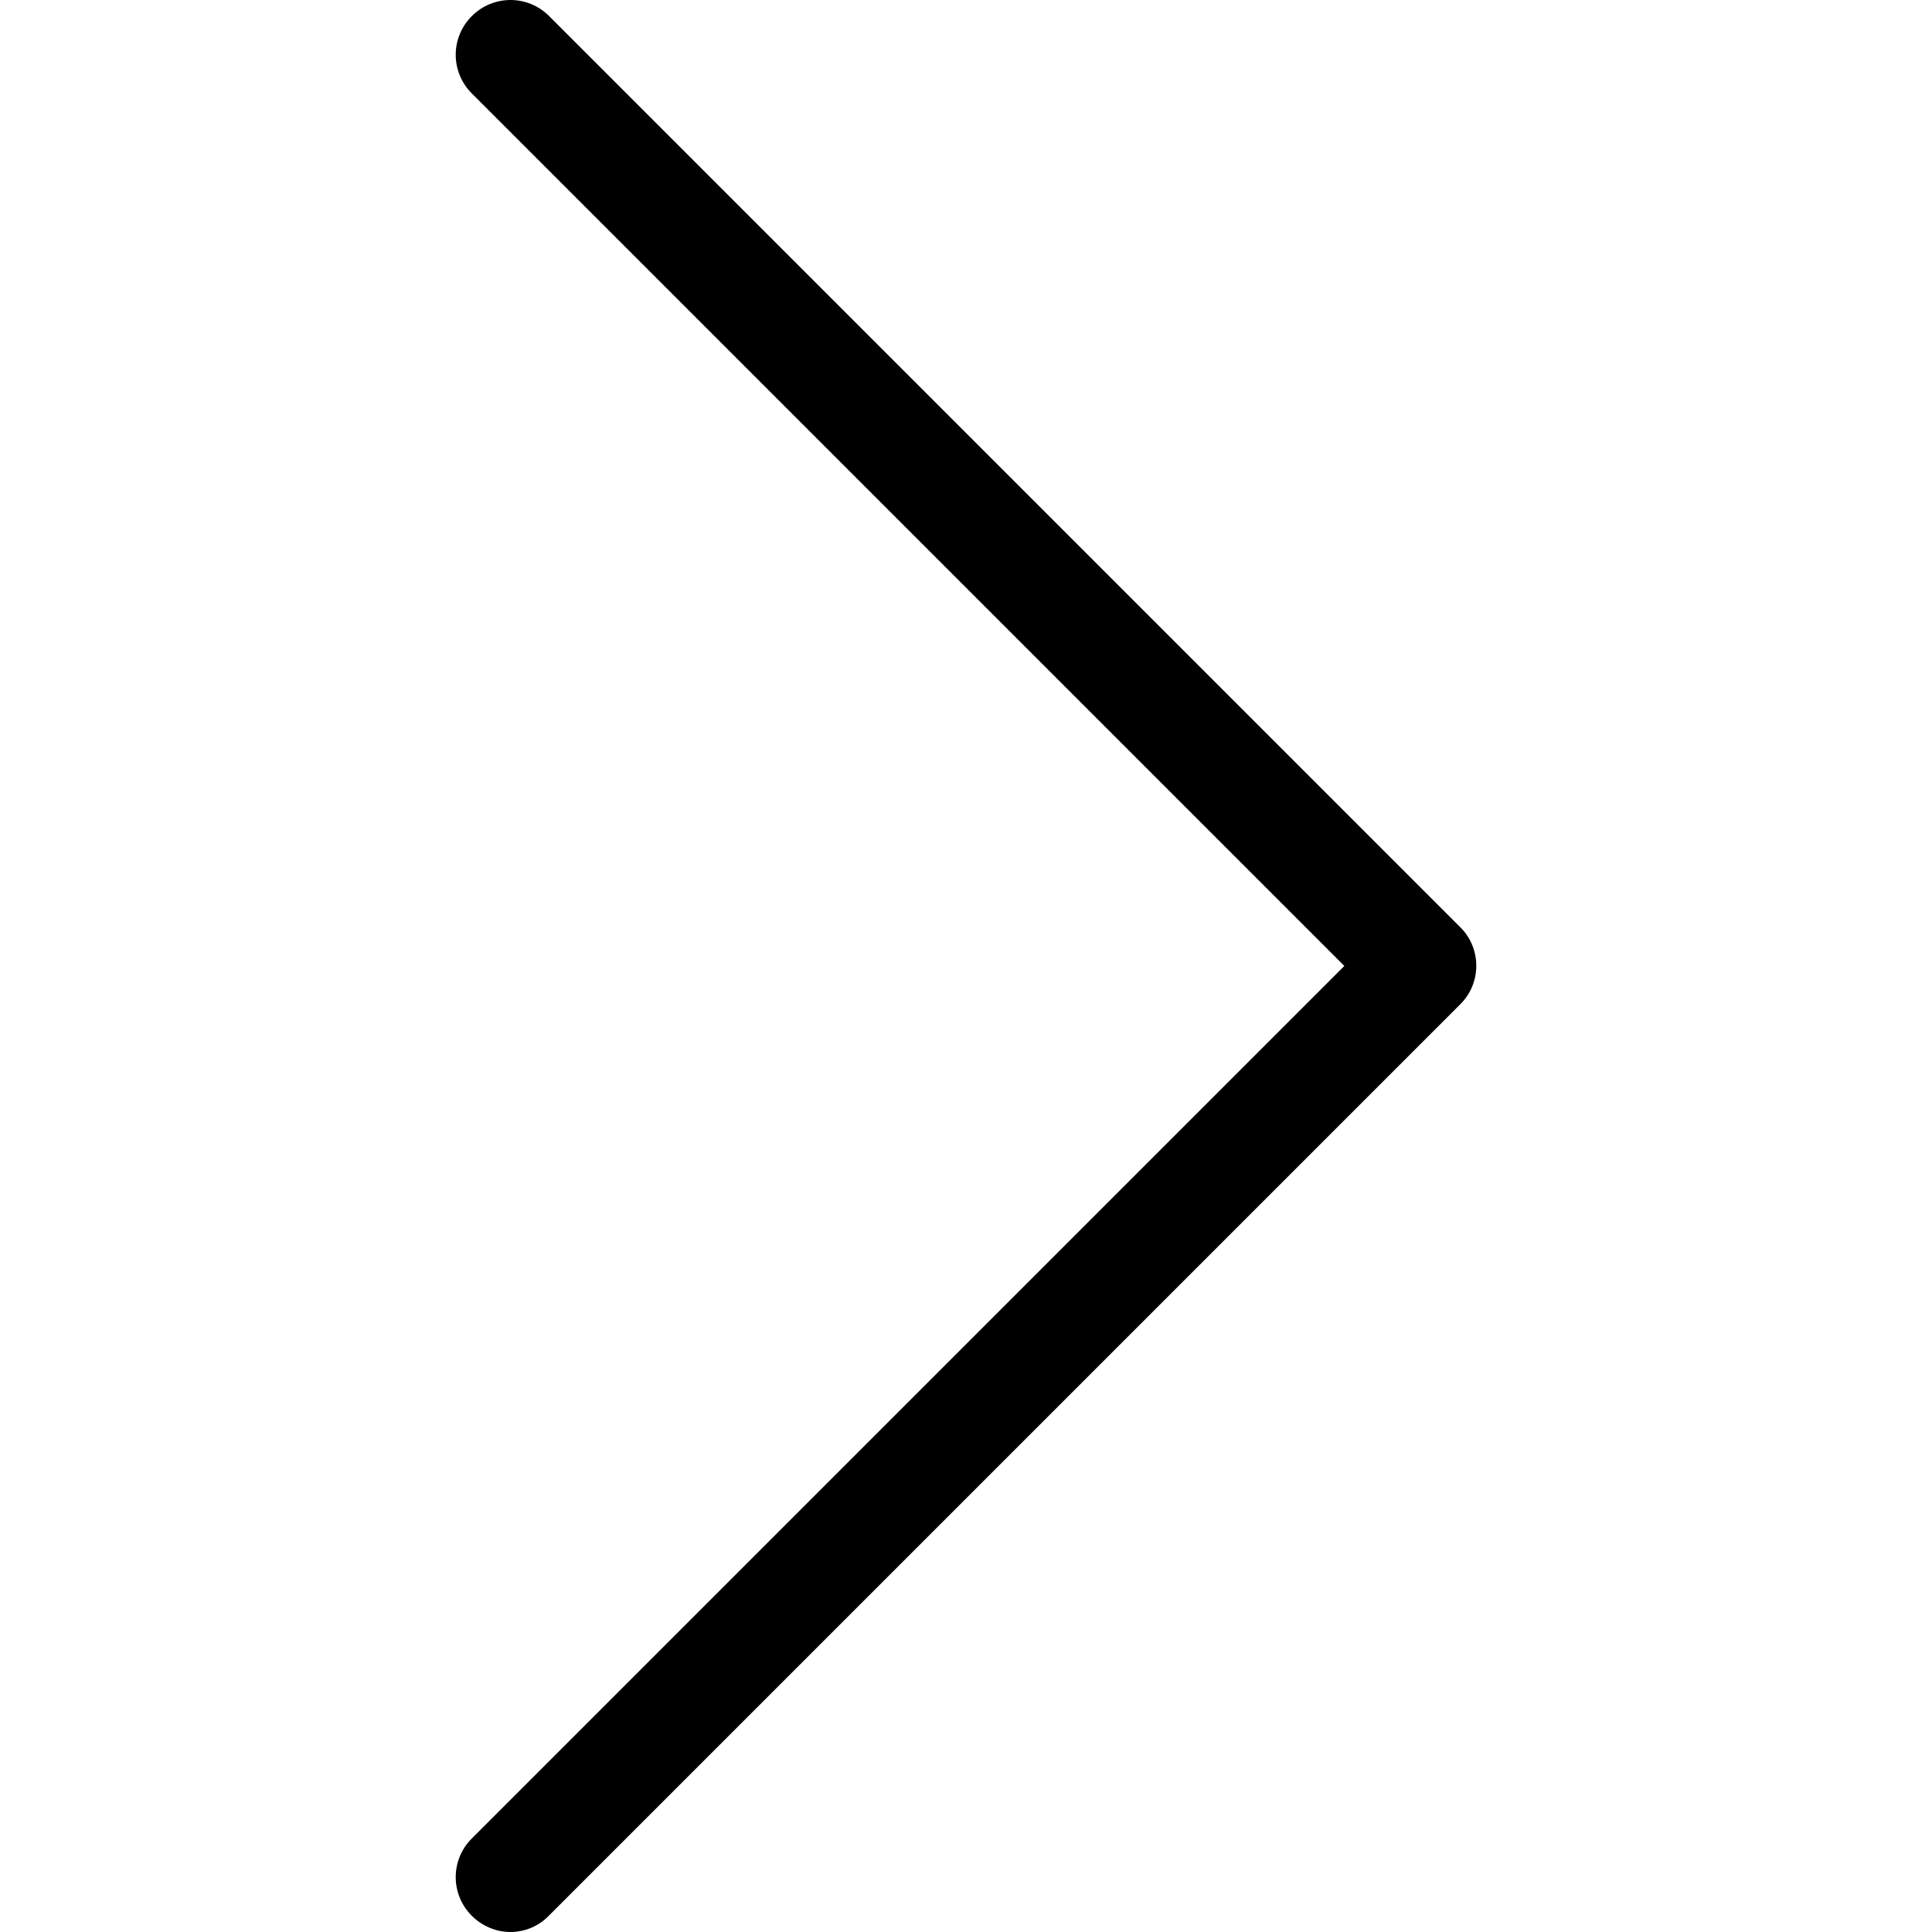
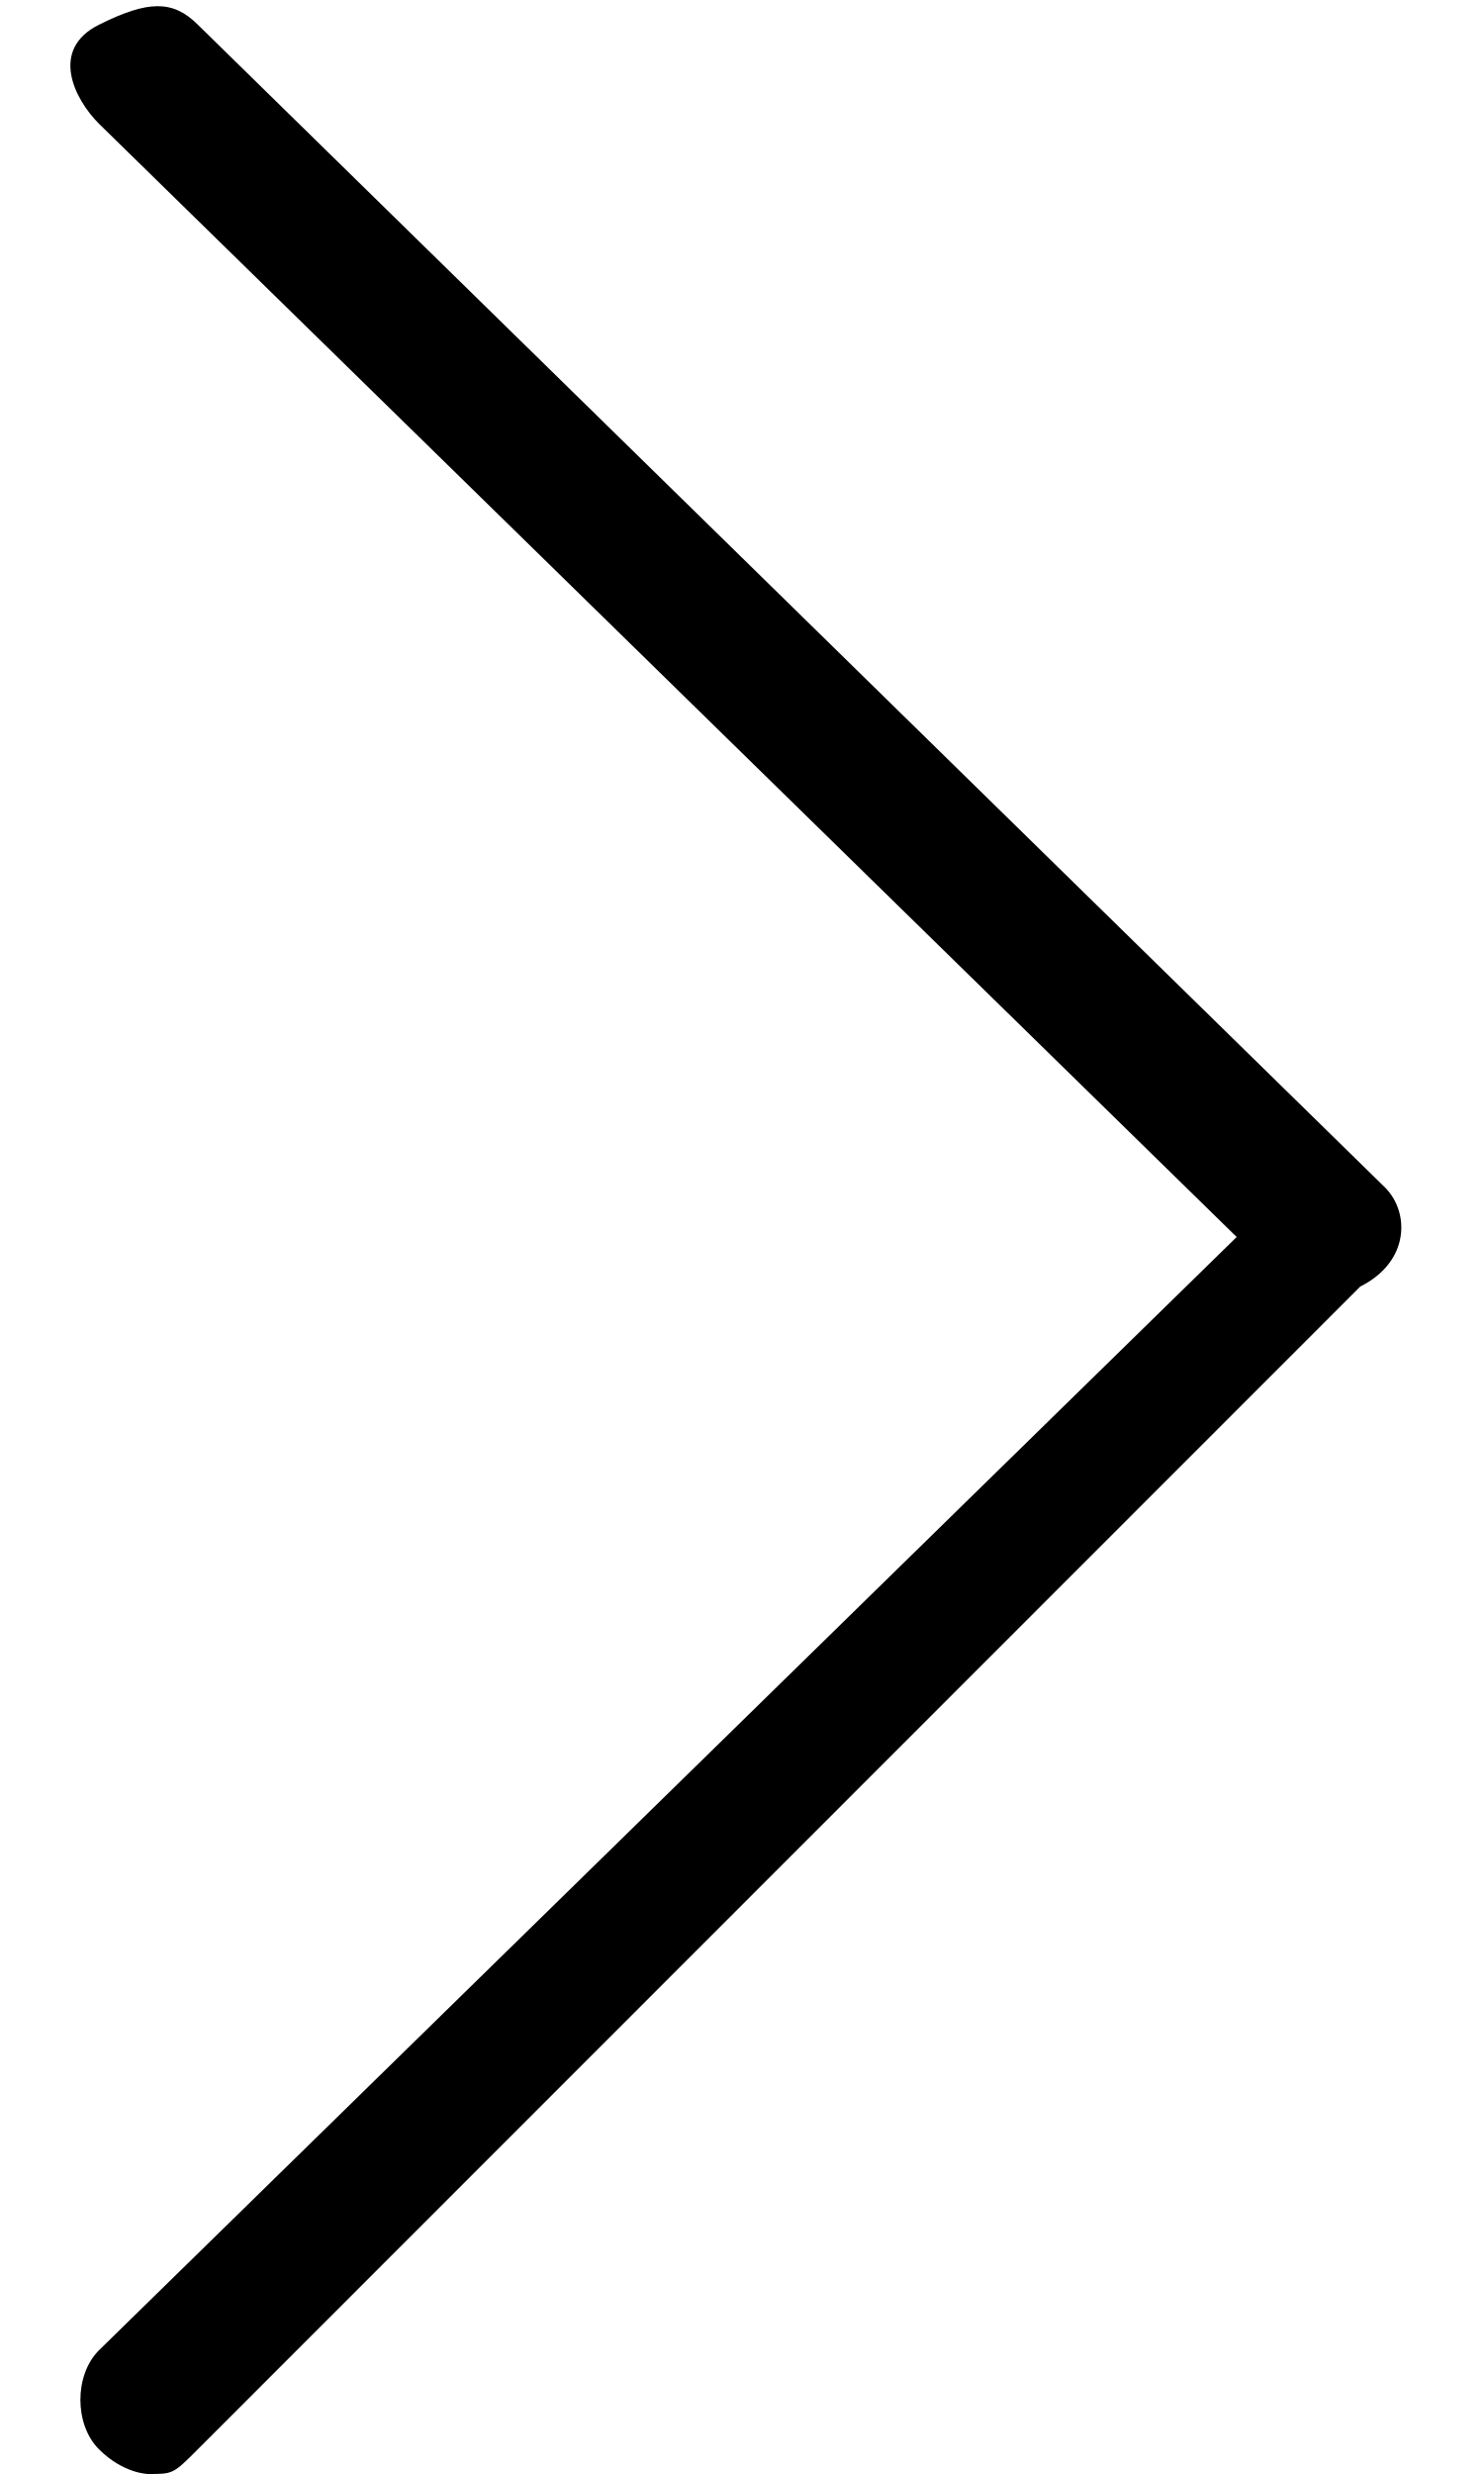
- <svg xmlns="http://www.w3.org/2000/svg" version="1.1" id="Capa_1" x="0px" y="0px" viewBox="0 0 477.175 477.175" style="enable-background:new 0 0 477.175 477.175;" xml:space="preserve">
+ <svg xmlns="http://www.w3.org/2000/svg" version="1.1" id="Capa_1" x="0px" y="0px" viewBox="0 0 6 10" style="enable-background:new 0 0 6 10;" xml:space="preserve">
  <g>
-     <path d="M360.731,229.075l-225.1-225.1c-5.3-5.3-13.8-5.3-19.1,0s-5.3,13.8,0,19.1l215.5,215.5l-215.5,215.5   c-5.3,5.3-5.3,13.8,0,19.1c2.6,2.6,6.1,4,9.5,4c3.4,0,6.9-1.3,9.5-4l225.1-225.1C365.931,242.875,365.931,234.275,360.731,229.075z   " />
+     <path d="M5.6,4.8L0.8,0.1C0.7,0,0.6,0,0.4,0.1s-0.1,0.3,0,0.4L5,5L0.4,9.5c-0.1,0.1-0.1,0.3,0,0.4C0.5,10,0.6,10,0.6,10   c0.1,0,0.1,0,0.2-0.1l4.7-4.7C5.7,5.1,5.7,4.9,5.6,4.8z" />
  </g>
-   <g>
- </g>
-   <g>
- </g>
-   <g>
- </g>
-   <g>
- </g>
-   <g>
- </g>
-   <g>
- </g>
-   <g>
- </g>
-   <g>
- </g>
-   <g>
- </g>
-   <g>
- </g>
-   <g>
- </g>
-   <g>
- </g>
-   <g>
- </g>
-   <g>
- </g>
-   <g>
- </g>
</svg>
